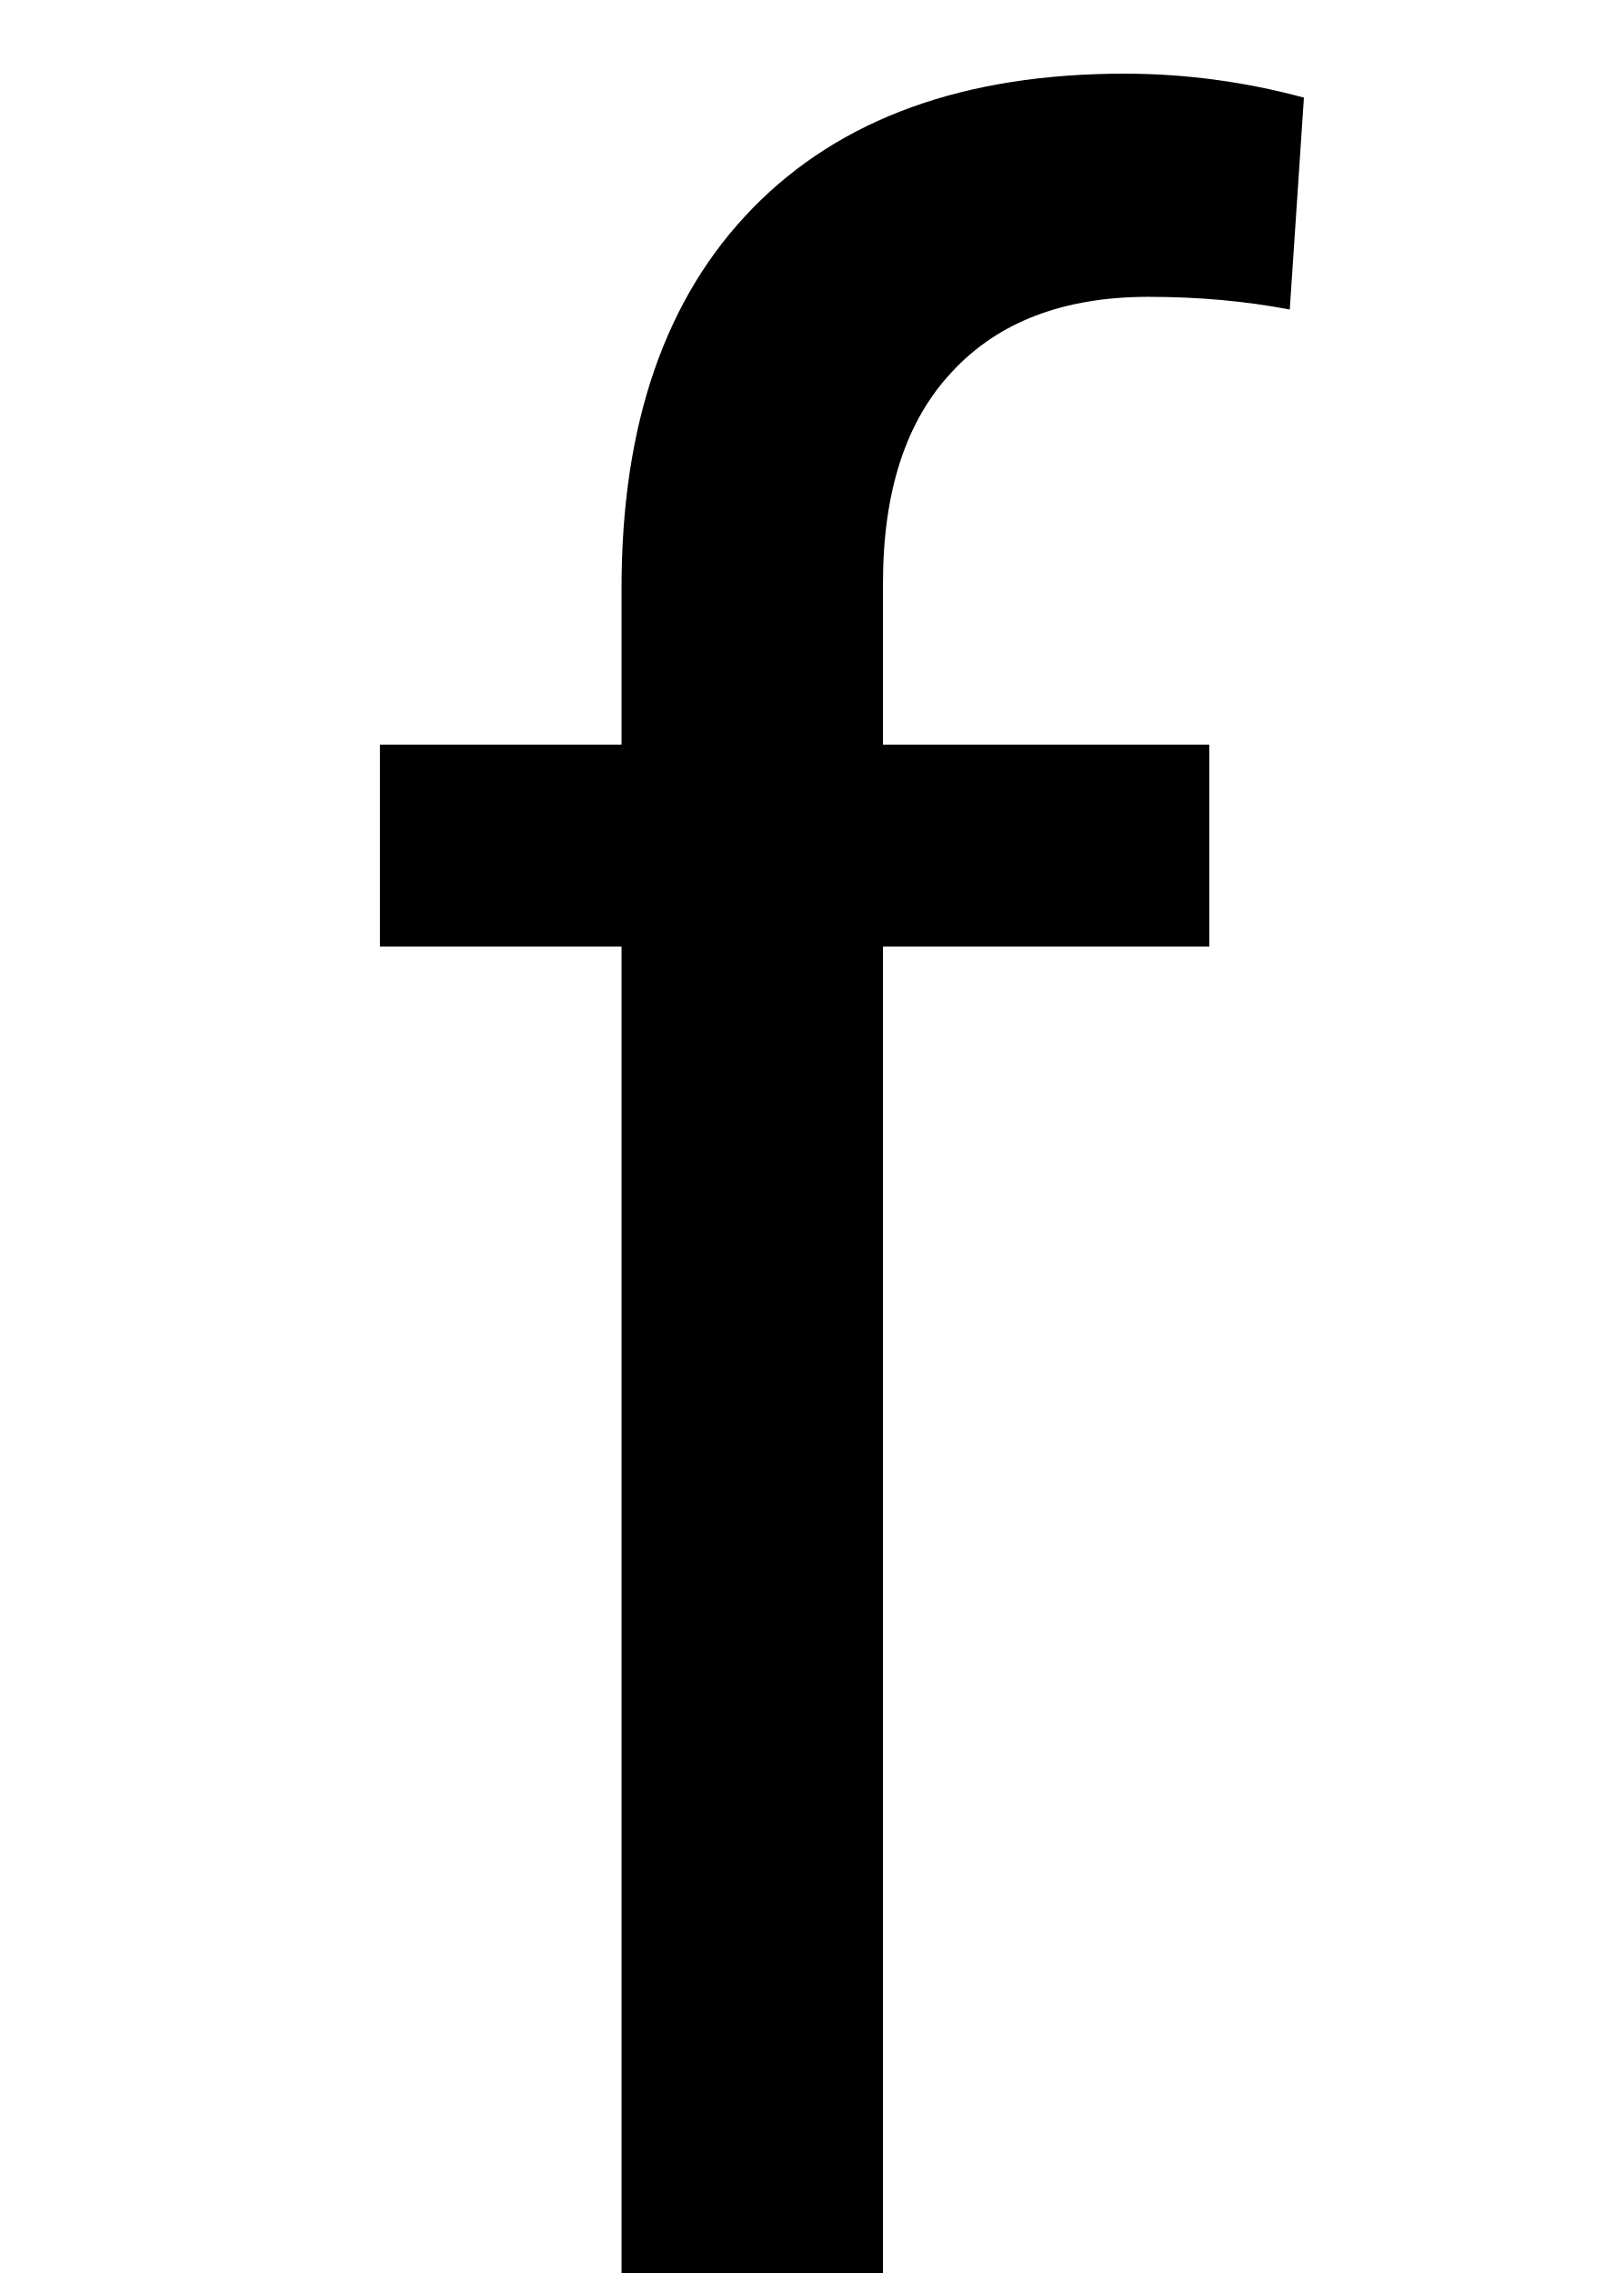
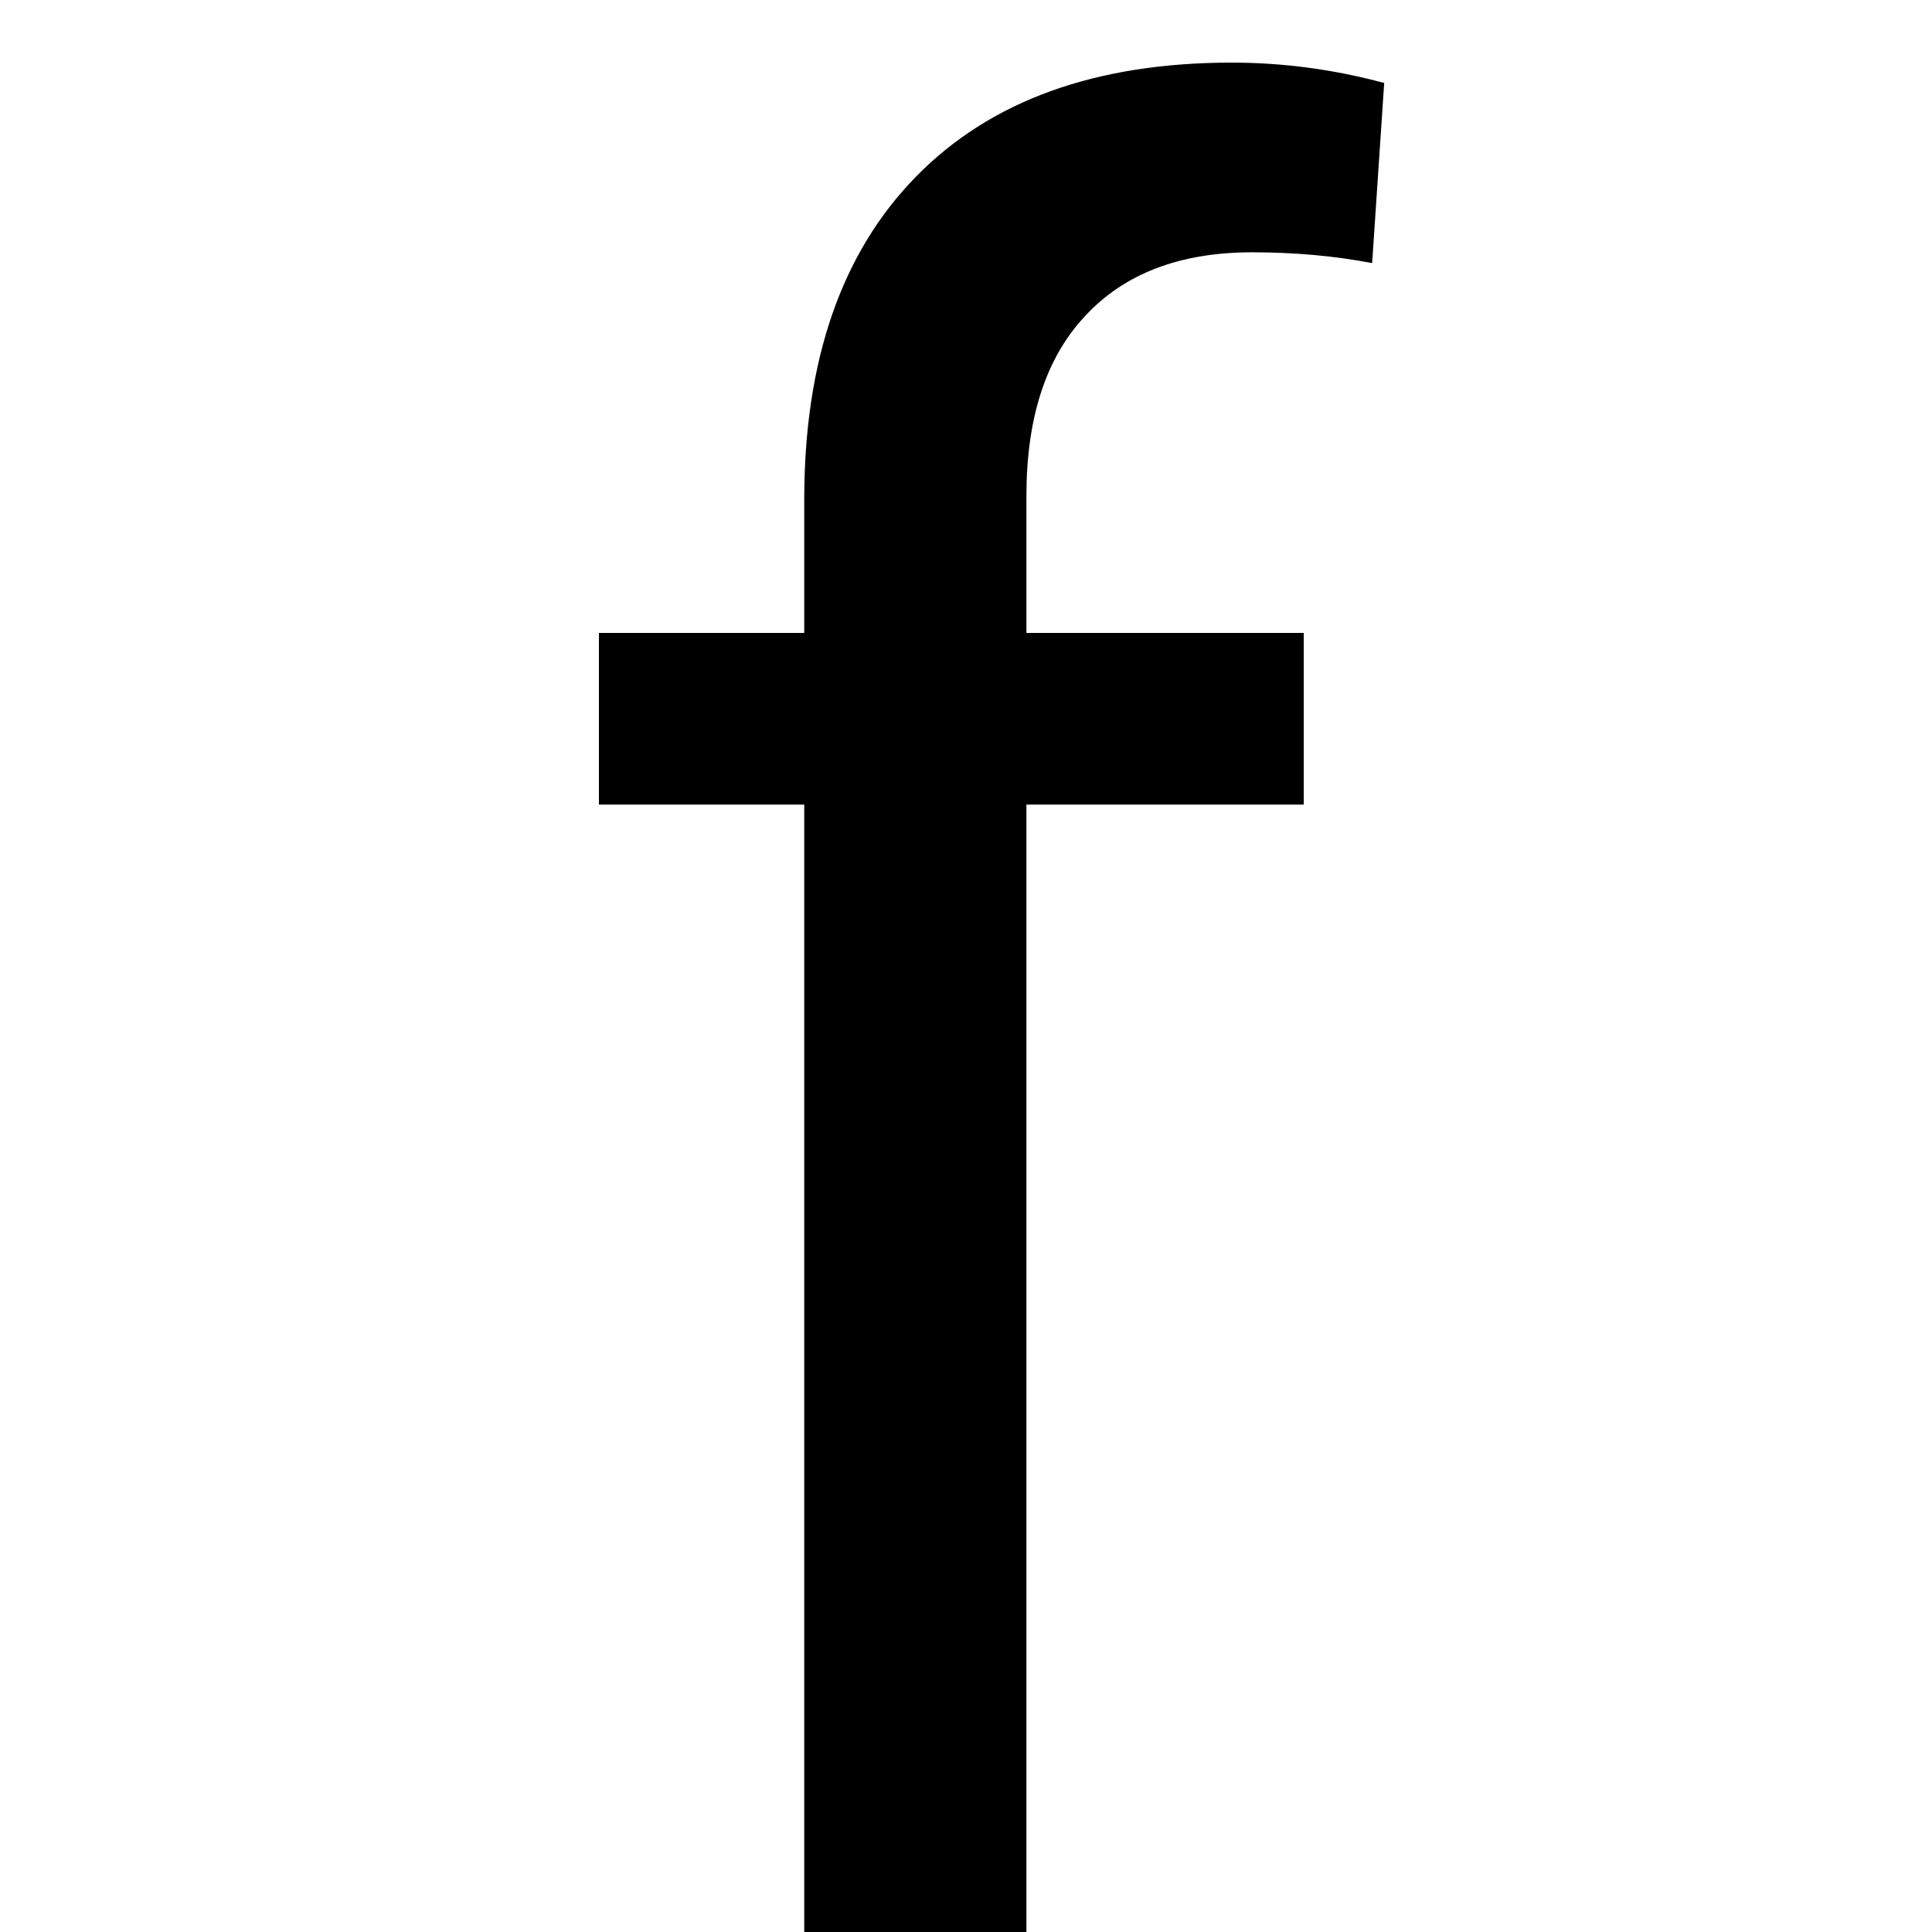
- <svg xmlns="http://www.w3.org/2000/svg" width="10" height="14" viewBox="0 0 10 22" fill="none">
+ <svg xmlns="http://www.w3.org/2000/svg" width="50" height="50" viewBox="0 0 10 22" preserveAspectRatio="xMidYMid meet" fill="none" class="undefined">
  <path d="M3.158 22V9.162H0.82V7.207H3.158V5.689C3.158 4.104 3.582 2.878 4.43 2.012C5.277 1.146 6.476 0.713 8.025 0.713C8.609 0.713 9.188 0.79 9.762 0.945L9.625 2.996C9.197 2.914 8.741 2.873 8.258 2.873C7.438 2.873 6.804 3.115 6.357 3.598C5.911 4.072 5.688 4.755 5.688 5.648V7.207H8.846V9.162H5.688V22H3.158Z" fill="currentColor" />
</svg>
